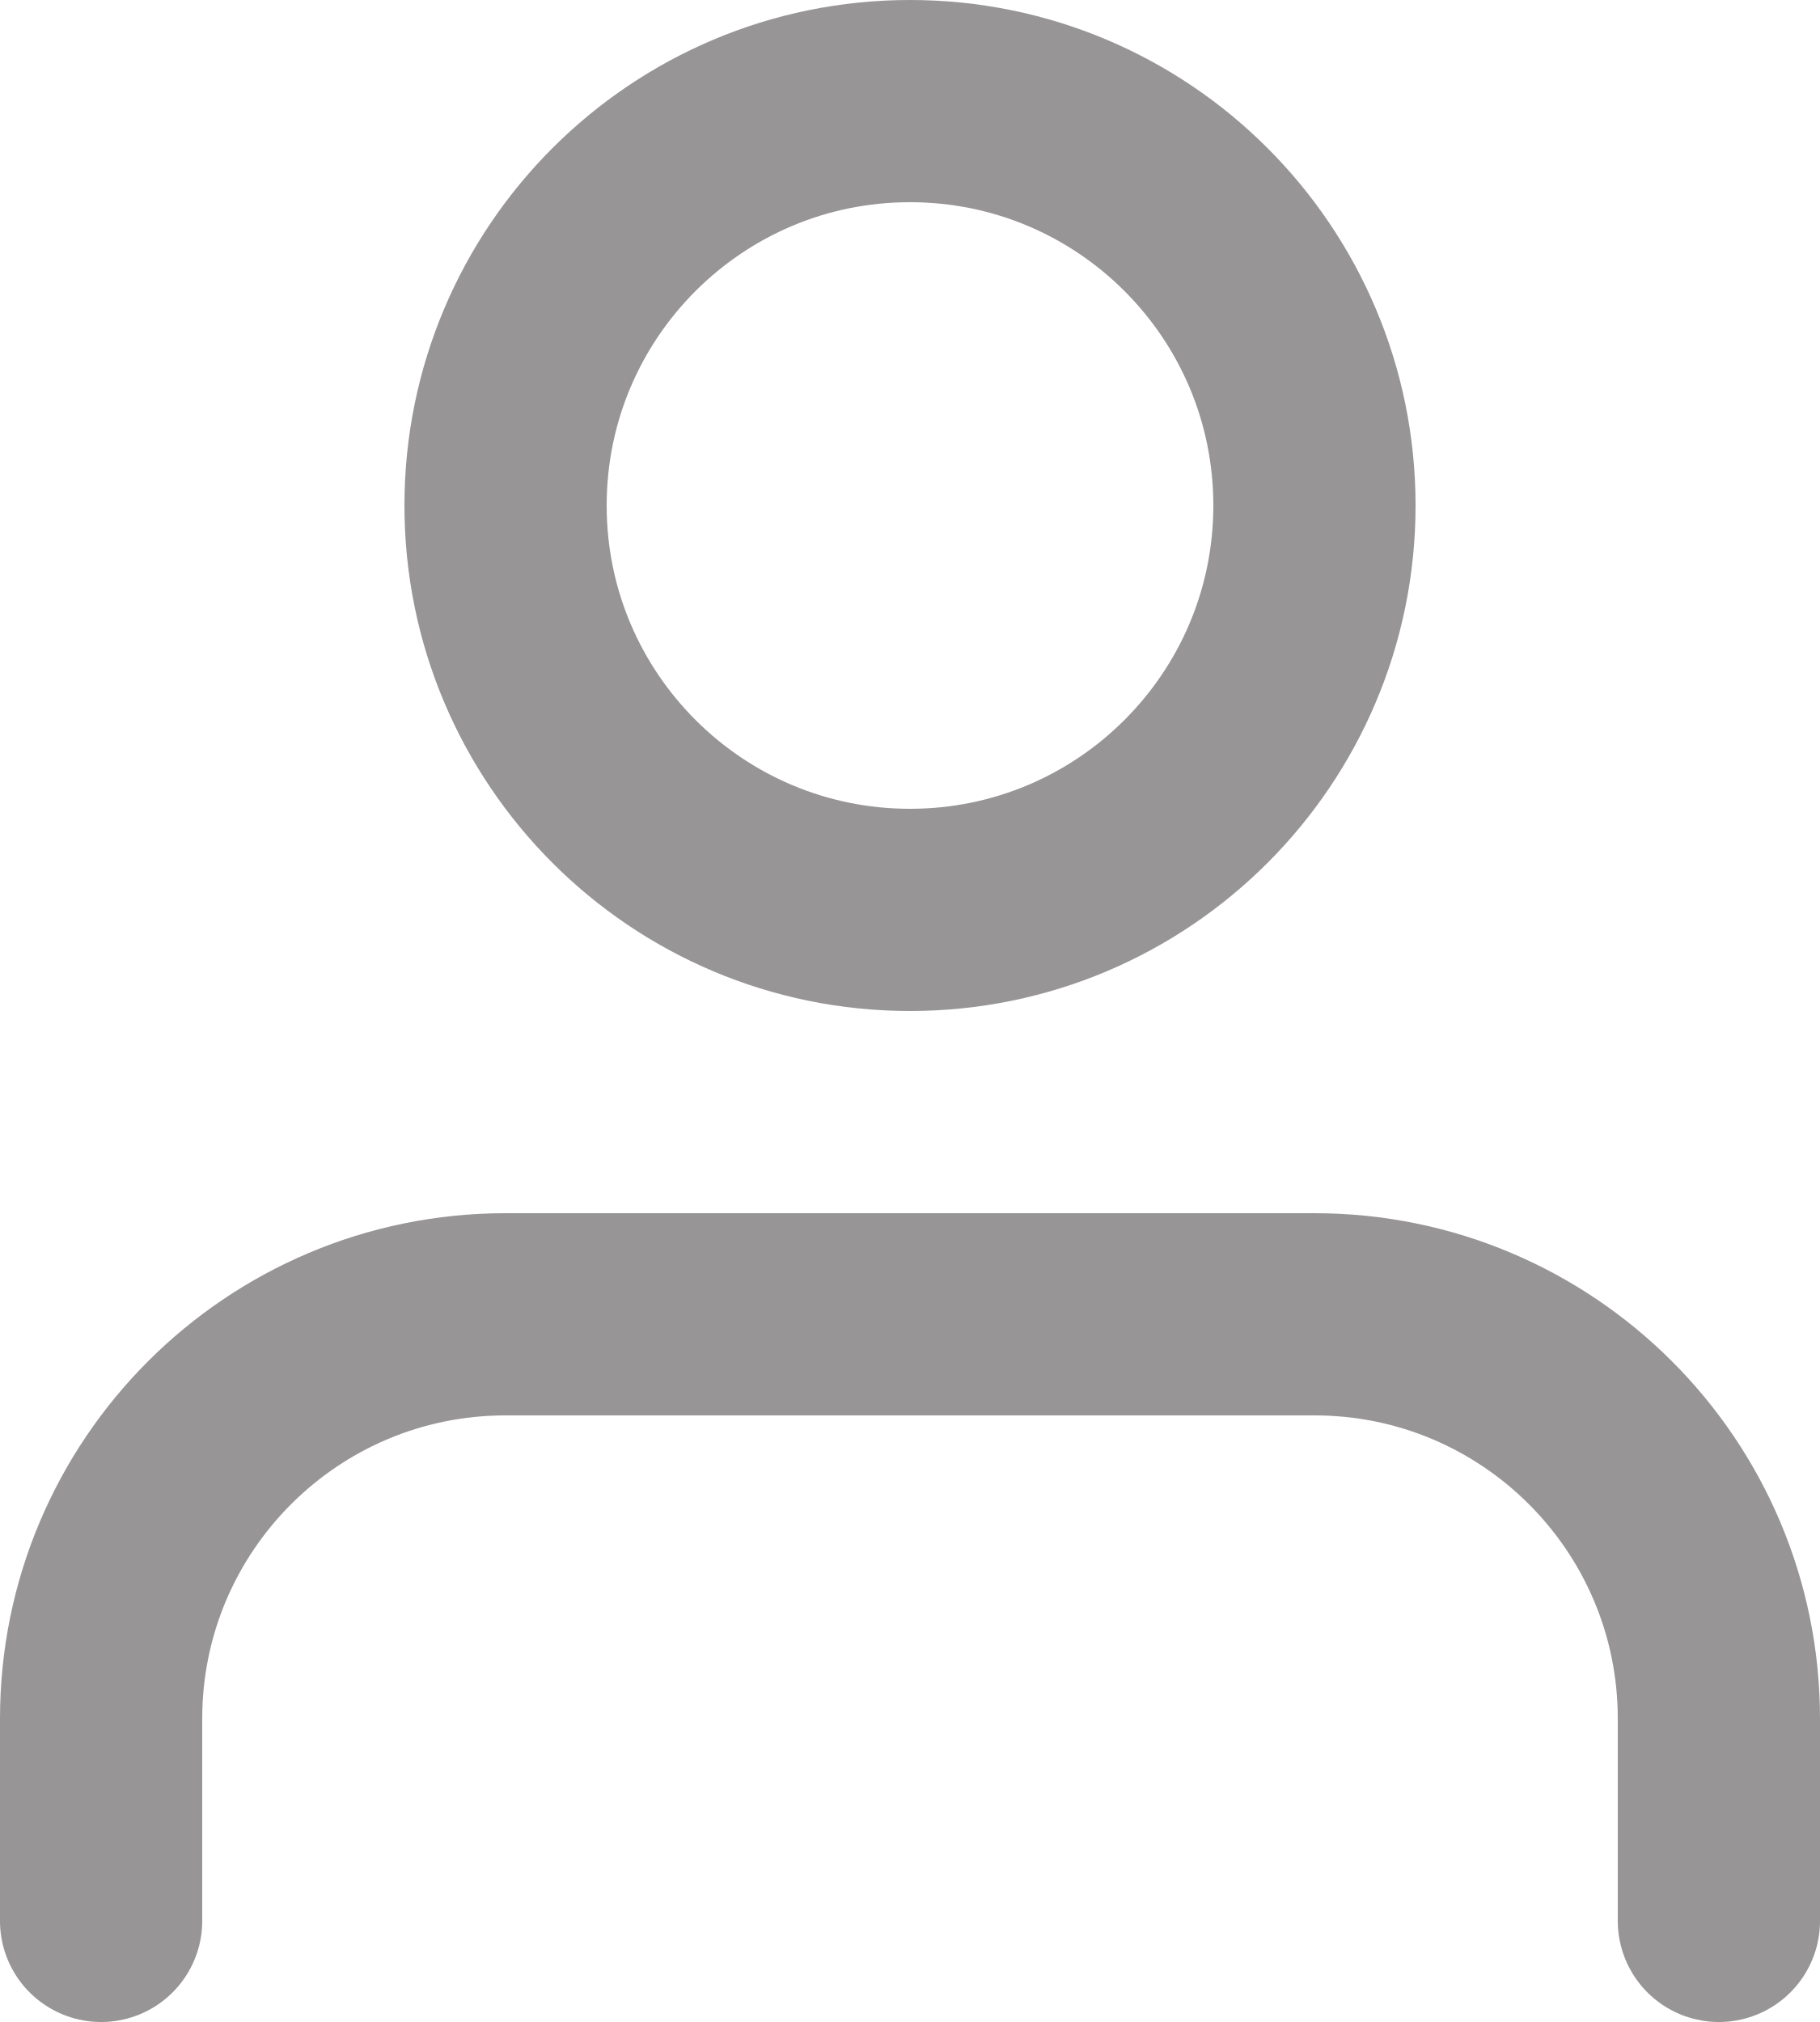
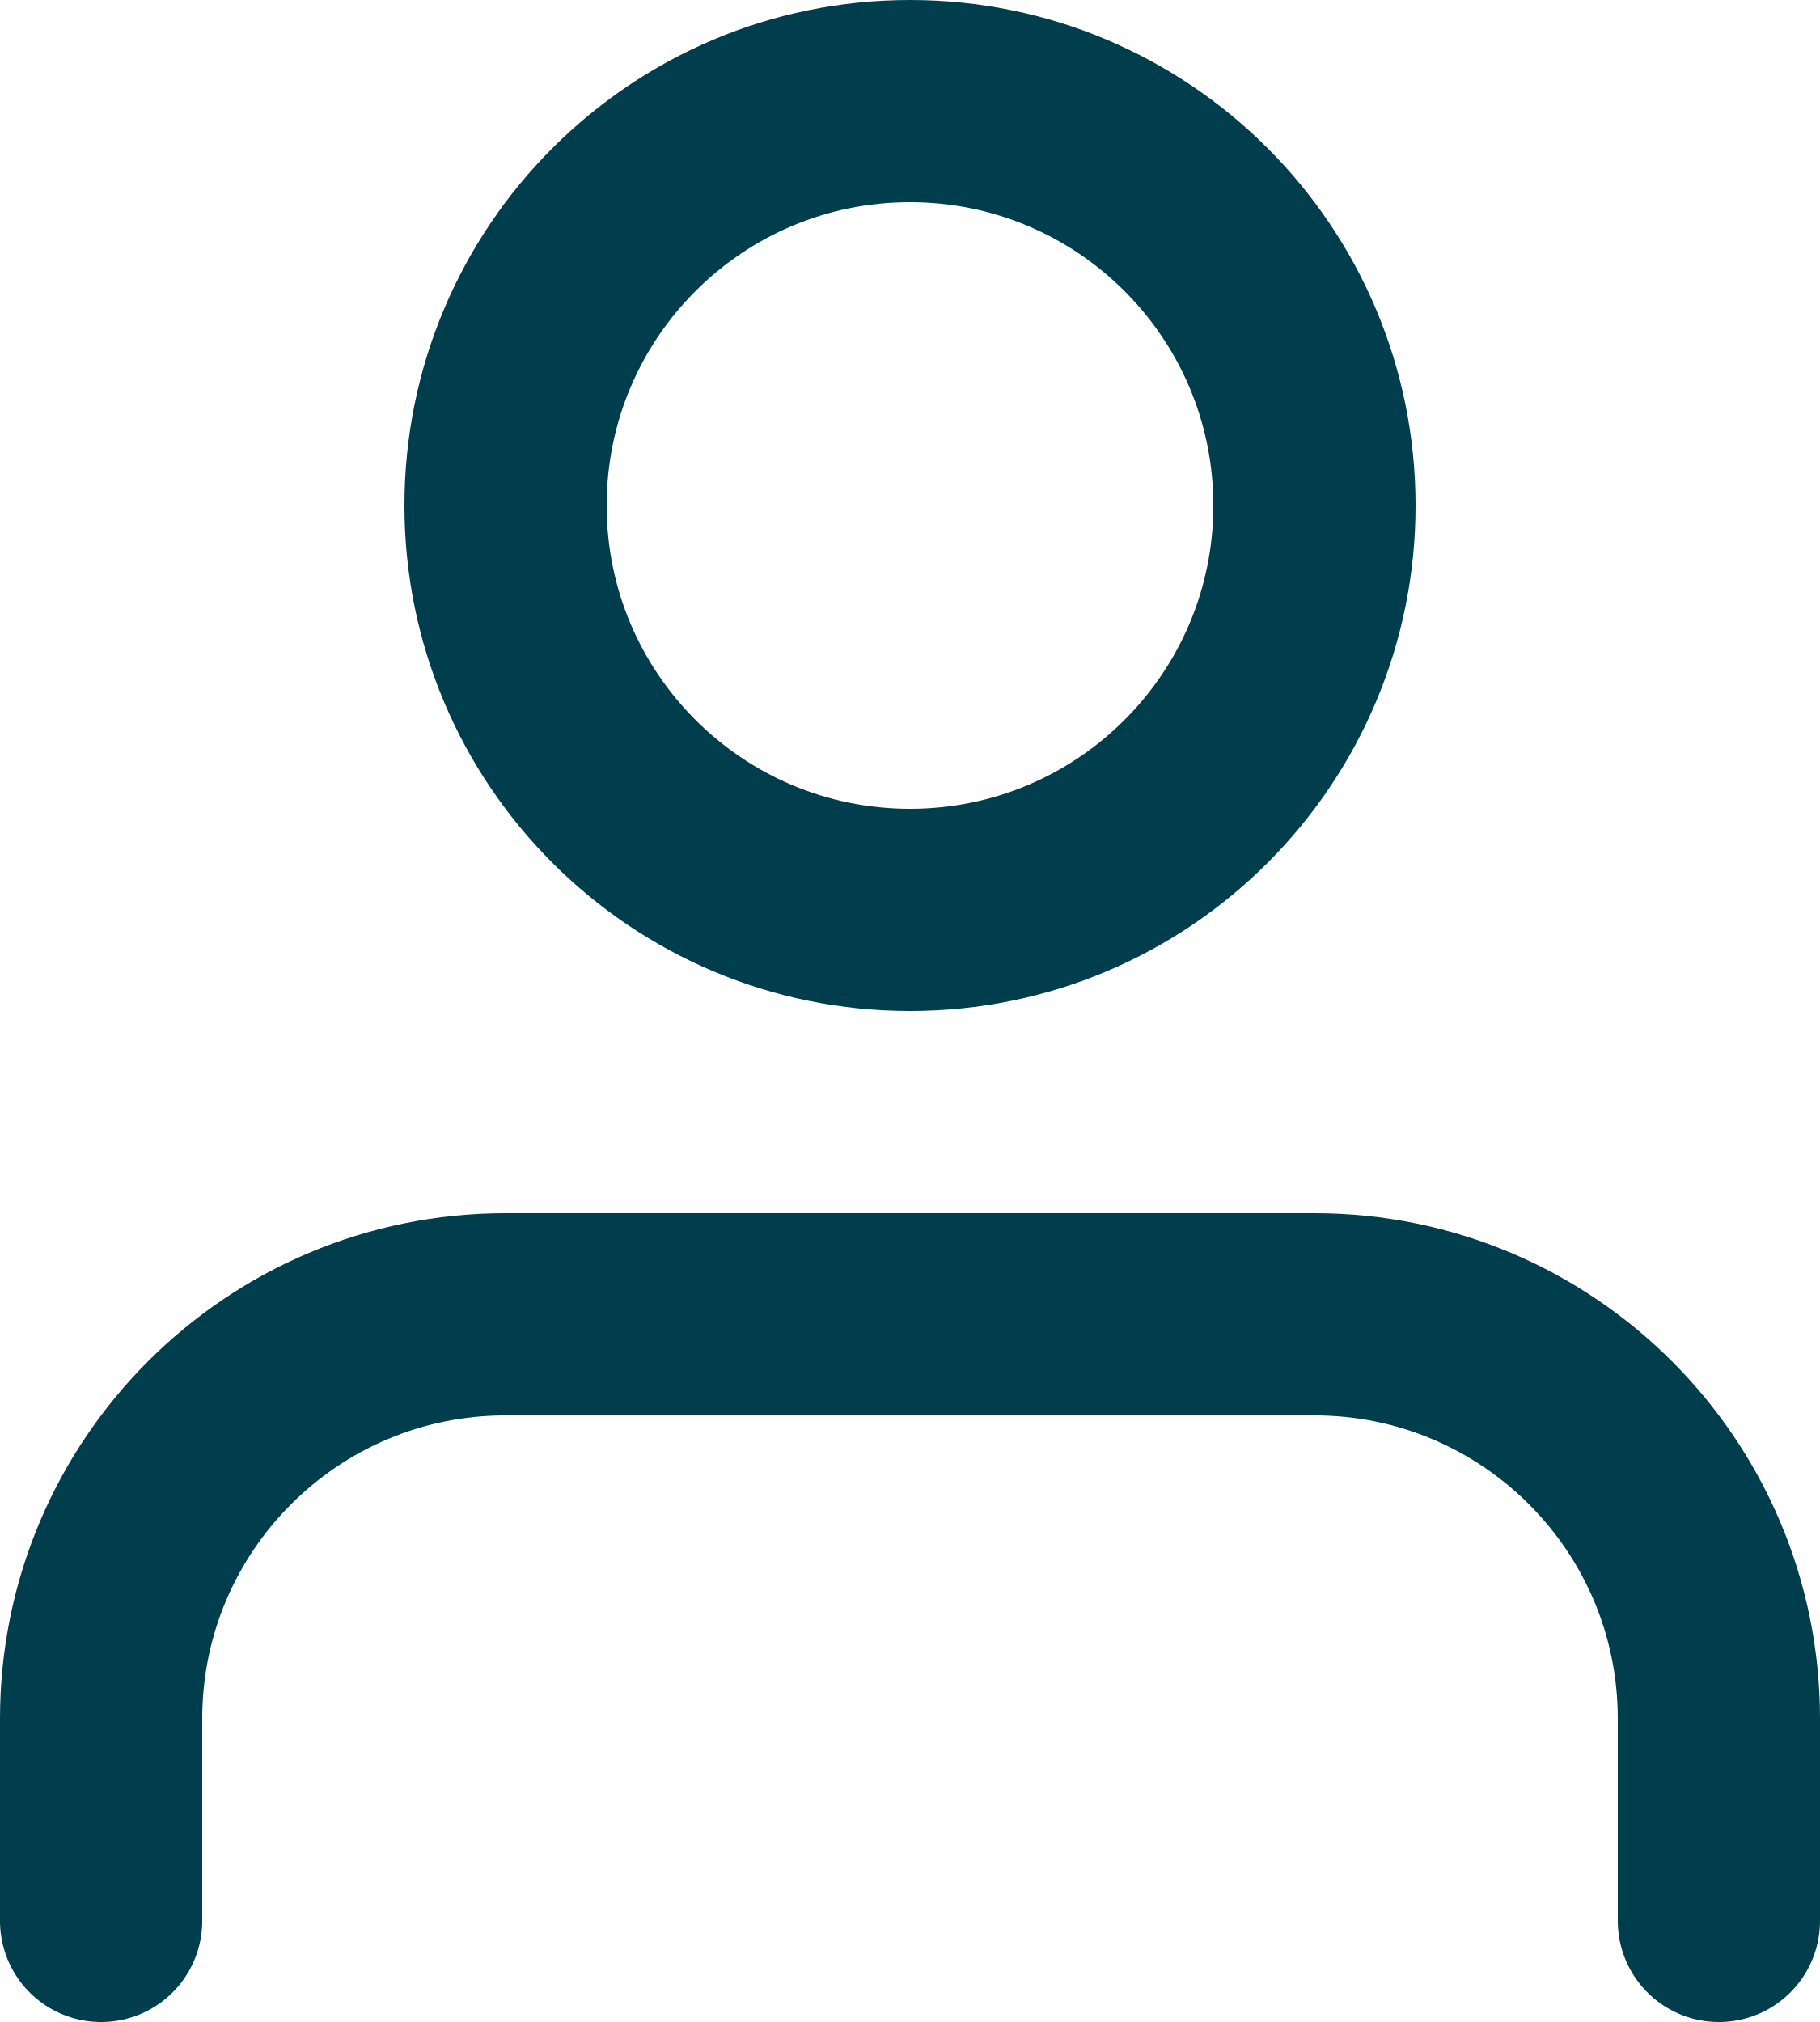
<svg xmlns="http://www.w3.org/2000/svg" width="18" height="20" viewBox="0 0 18 20">
-   <g fill="none" fill-rule="evenodd" stroke="#979595" stroke-linecap="round" stroke-linejoin="round" stroke-width="2" transform="translate(1 1)">
+   <g fill="none" fill-rule="evenodd" stroke="#003D4D" stroke-linecap="round" stroke-linejoin="round" stroke-width="2" transform="translate(1 1)">
    <path d="M16 18v-2a4 4 0 0 0-4-4H4a4 4 0 0 0-4 4v2" />
    <circle cx="8" cy="4" r="4" />
  </g>
</svg>
